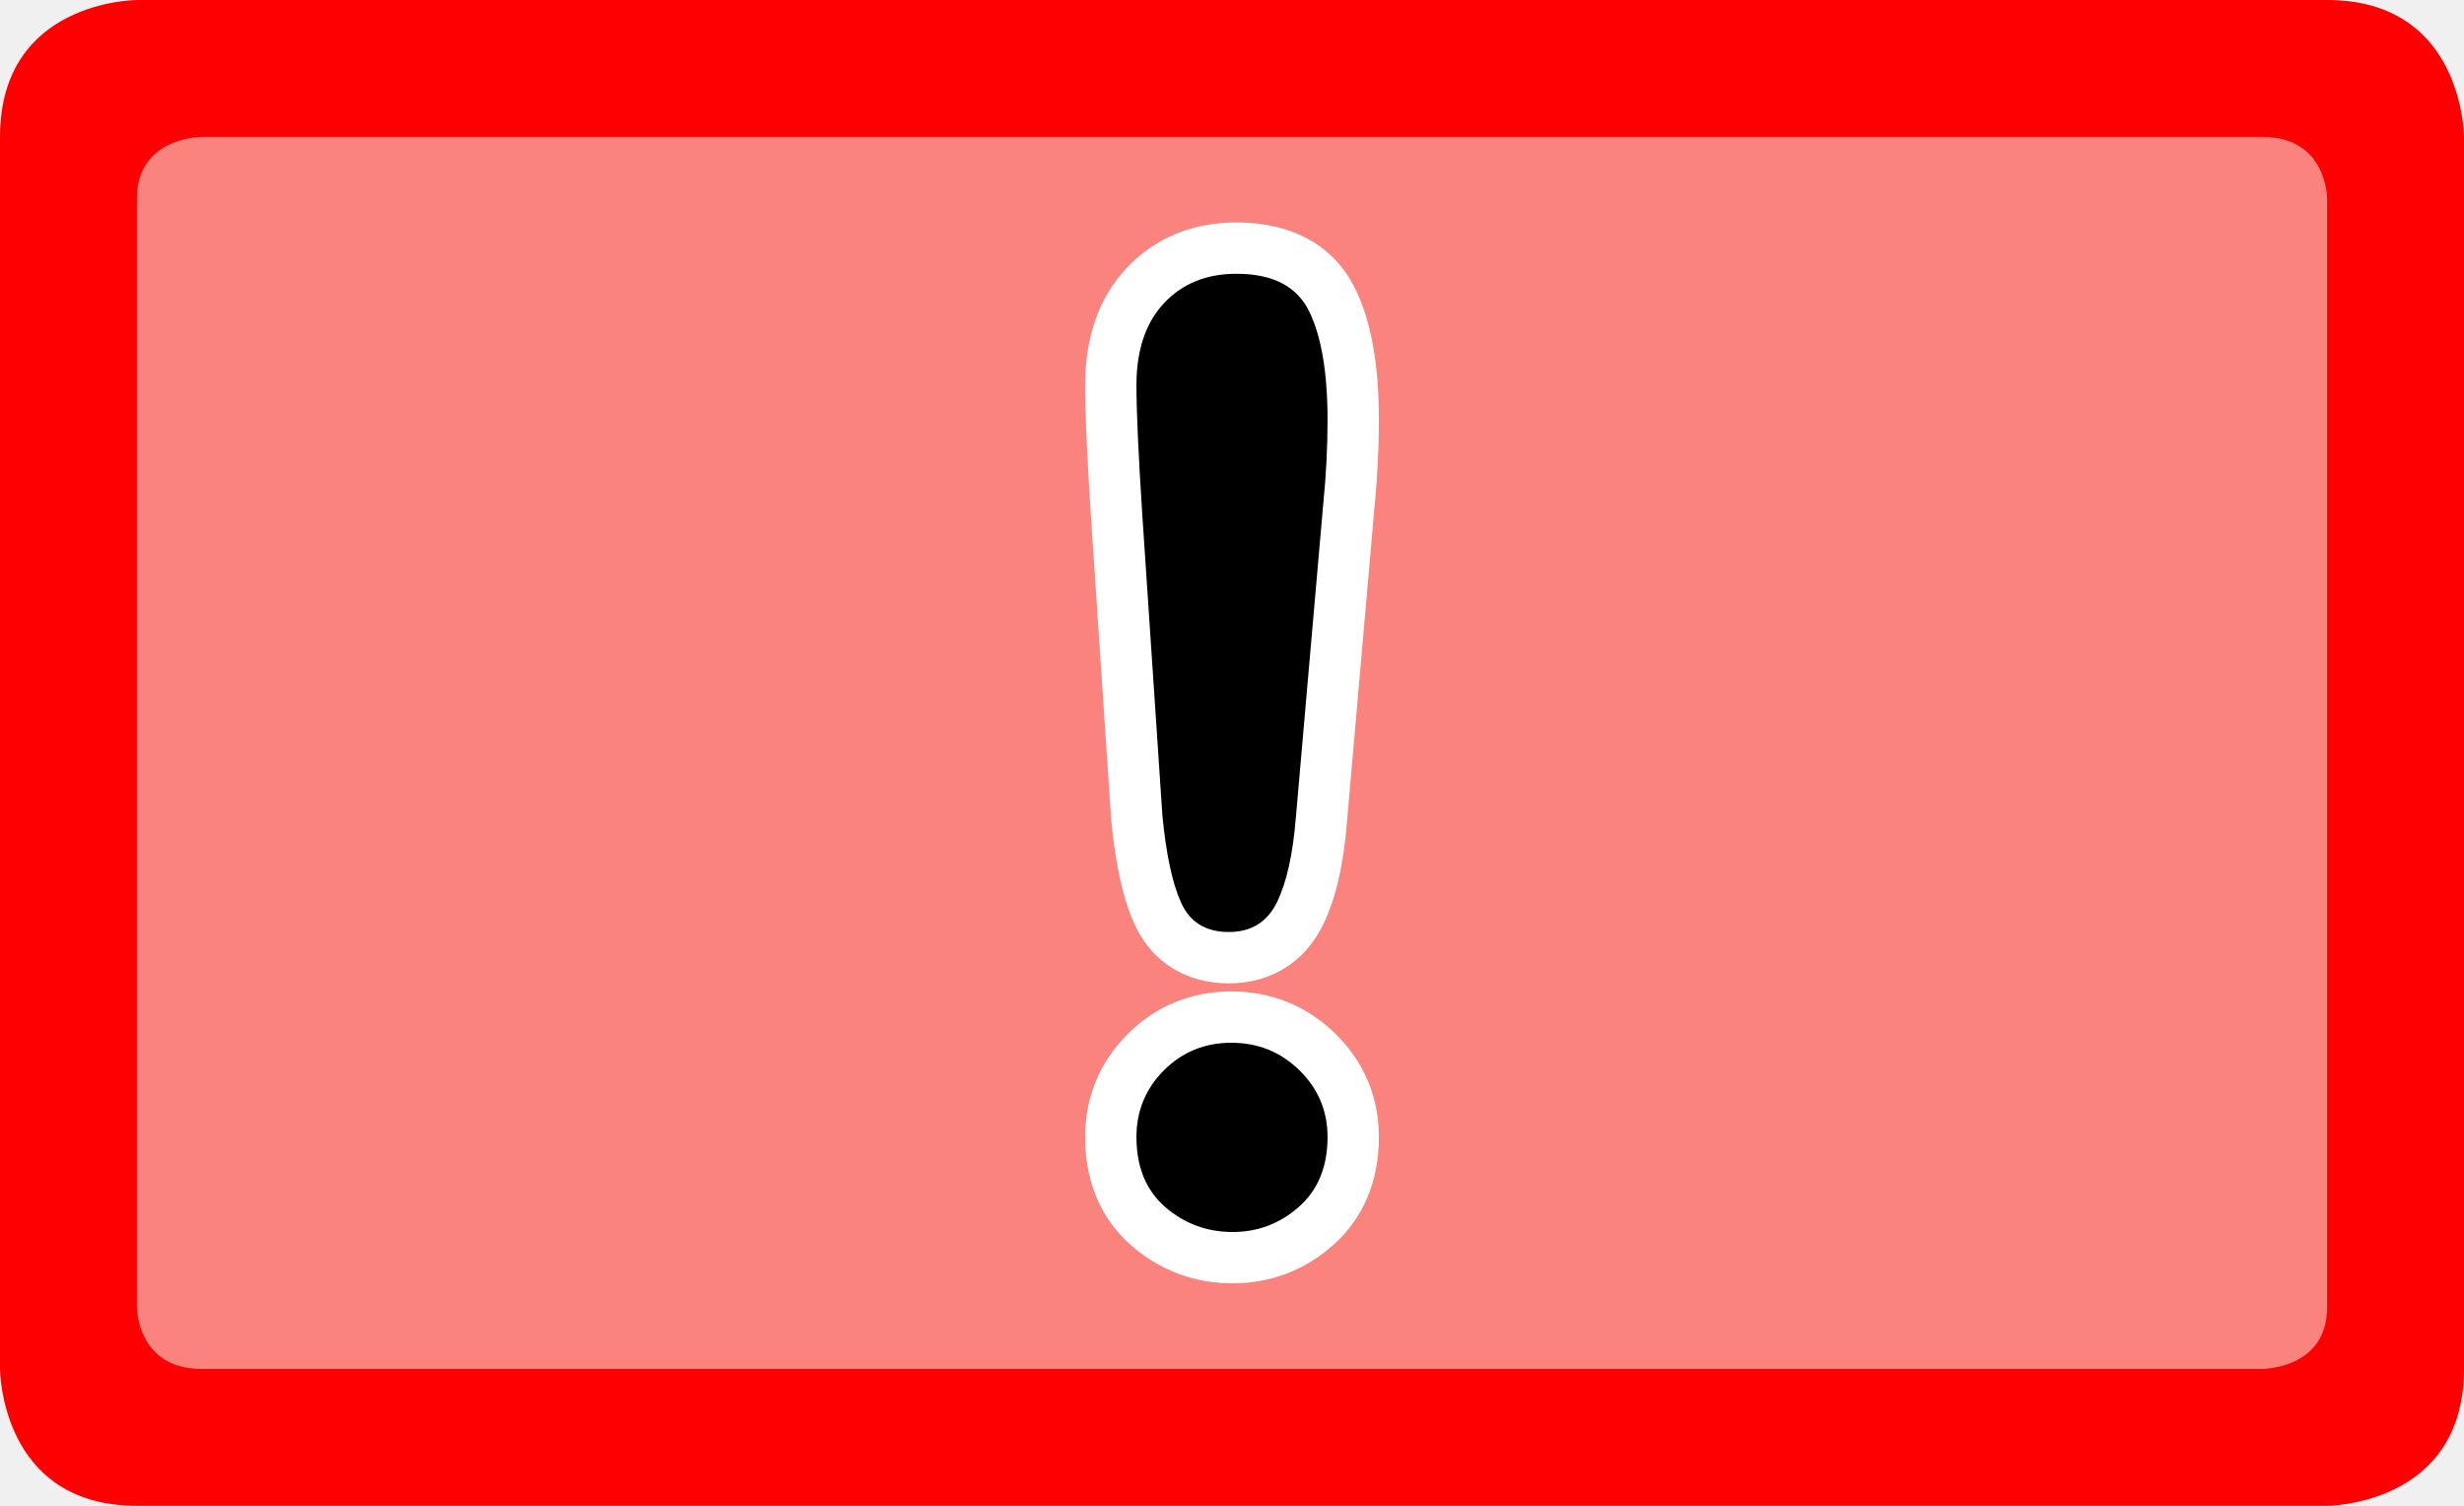
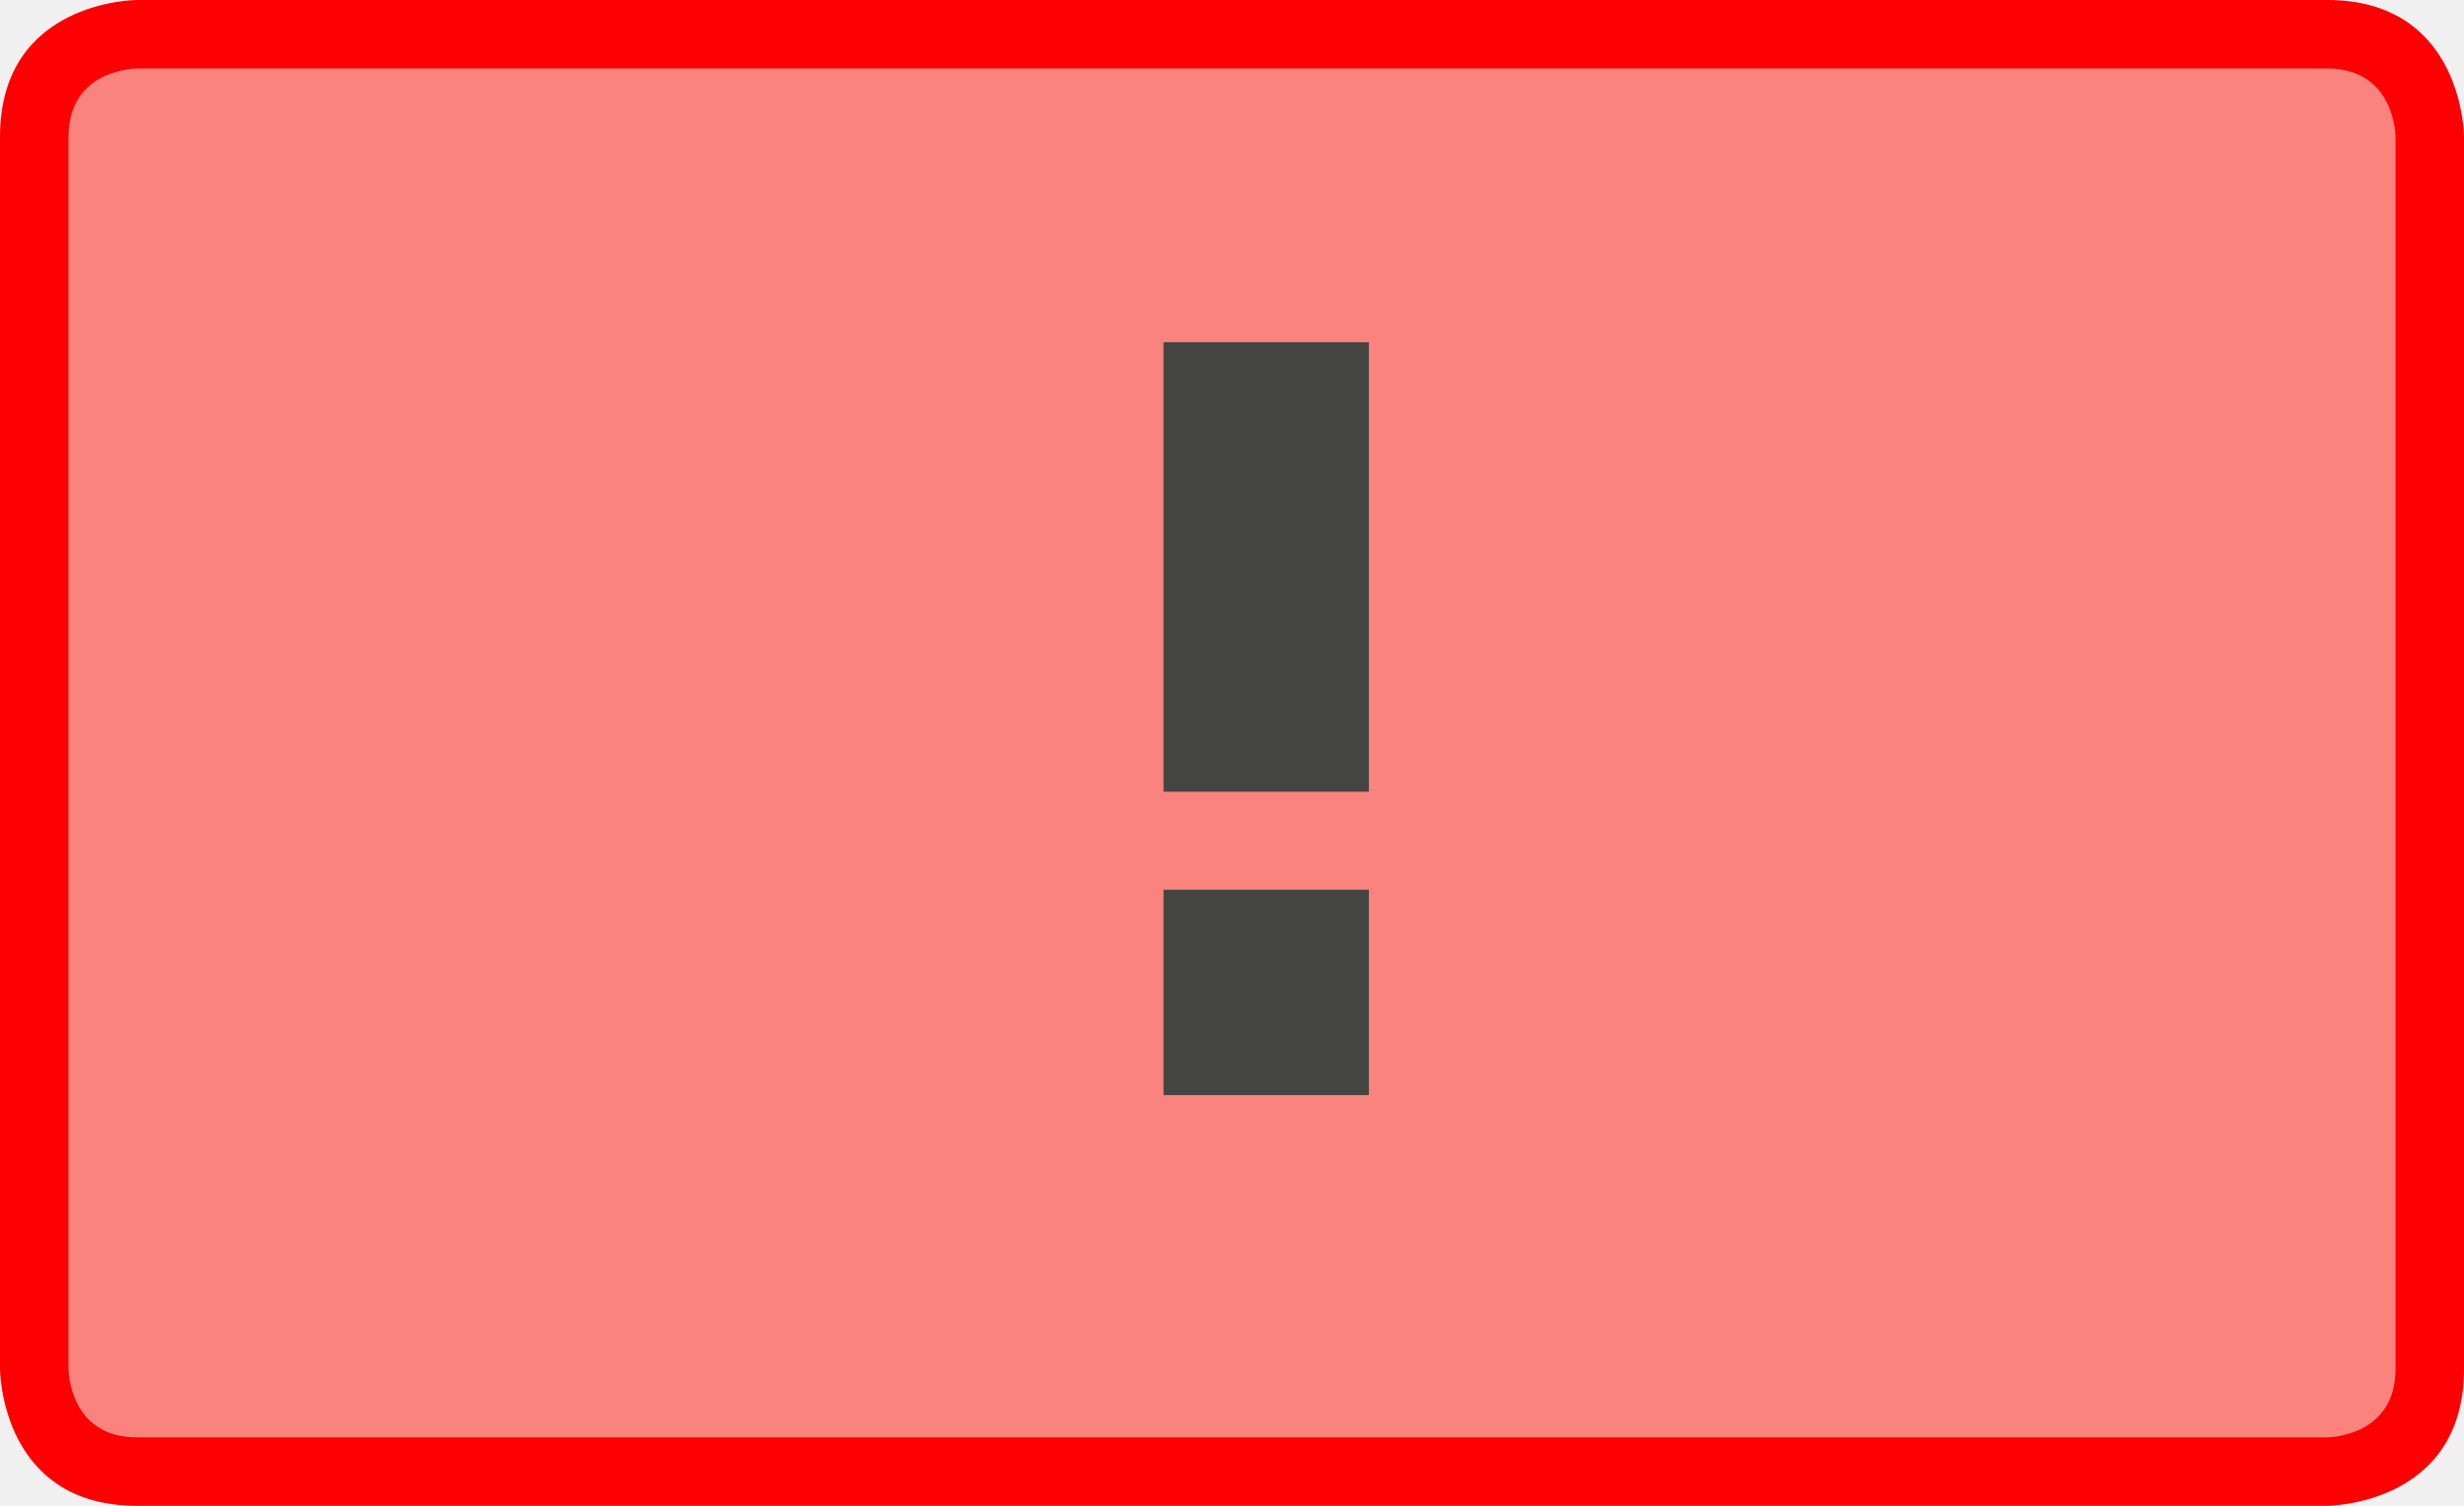
<svg xmlns="http://www.w3.org/2000/svg" version="1.1" x="0" y="0" width="36" height="22" viewBox="0, 0, 36, 22">
  <g id="Background">
    <rect x="0" y="0" width="36" height="22" fill="#000000" fill-opacity="0" />
  </g>
  <g id="Flag">
    <path d="M2,-0 C2,-0 32,-0 34,-0 C36,-0 36,2 36,2 C36,2 36,18 36,20 C36,22 34,22 34,22 C34,22 4,22 2,22 C0,22 -0,20 -0,20 C-0,20 0,3 -0,2 C-0,-0 2,-0 2,-0 z" fill="#FF0002" />
-     <path d="M2.941,2 C2.941,2 32.118,2 33.059,2 C34,2 34,2.9 34,2.9 C34,2.9 34,18.2 34,19.1 C34,20 33.059,20 33.059,20 C33.059,20 3.882,20 2.941,20 C2,20 2,19.1 2,19.1 C2,19.1 2,3.8 2,2.9 C2,2 2.941,2 2.941,2 z" fill="#FA837D" />
-     <g>
-       <path d="M16.983,11.915 L16.687,7.486 Q16.604,6.192 16.604,5.627 Q16.604,4.86 17.006,4.43 Q17.408,4 18.065,4 Q18.86,4 19.128,4.55 Q19.396,5.1 19.396,6.136 Q19.396,6.746 19.332,7.375 L18.934,11.934 Q18.869,12.748 18.657,13.182 Q18.444,13.617 17.954,13.617 Q17.454,13.617 17.26,13.196 Q17.066,12.775 16.983,11.915 z M18.009,18 Q17.445,18 17.024,17.635 Q16.604,17.269 16.604,16.613 Q16.604,16.04 17.006,15.637 Q17.408,15.235 17.991,15.235 Q18.573,15.235 18.985,15.637 Q19.396,16.04 19.396,16.613 Q19.396,17.26 18.98,17.63 Q18.564,18 18.009,18 z" fill="#000000" />
-       <path d="M17.991,14.485 C18.574,14.485 19.094,14.695 19.509,15.101 C19.928,15.51 20.146,16.029 20.146,16.613 C20.146,17.25 19.923,17.795 19.478,18.191 C19.064,18.559 18.563,18.75 18.009,18.75 C17.453,18.75 16.95,18.563 16.533,18.201 C16.08,17.808 15.854,17.259 15.854,16.613 C15.854,16.032 16.066,15.516 16.476,15.107 C16.885,14.697 17.405,14.485 17.991,14.485 z M17.991,15.985 C17.8,15.985 17.663,16.041 17.536,16.168 C17.409,16.295 17.354,16.429 17.354,16.613 C17.354,16.843 17.408,16.975 17.516,17.068 C17.66,17.193 17.813,17.25 18.009,17.25 C18.195,17.25 18.342,17.194 18.482,17.069 C18.592,16.972 18.646,16.839 18.646,16.613 C18.646,16.433 18.591,16.301 18.461,16.174 C18.327,16.043 18.184,15.985 17.991,15.985 z" fill="#FFFFFF" />
-       <path d="M18.065,3.25 C18.862,3.25 19.486,3.573 19.802,4.222 C20.039,4.707 20.146,5.342 20.146,6.136 C20.146,6.569 20.123,7.007 20.079,7.44 L19.681,11.993 C19.632,12.622 19.52,13.124 19.33,13.512 C19.062,14.06 18.566,14.367 17.954,14.367 C17.335,14.367 16.834,14.063 16.579,13.51 C16.408,13.139 16.299,12.637 16.236,11.988 L16.234,11.965 L15.938,7.534 C15.882,6.656 15.854,6.024 15.854,5.627 C15.854,4.937 16.049,4.355 16.458,3.918 C16.873,3.474 17.425,3.25 18.065,3.25 z M18.065,4.75 C17.829,4.75 17.675,4.812 17.554,4.942 C17.426,5.079 17.354,5.294 17.354,5.627 C17.354,5.983 17.381,6.59 17.435,7.436 L17.73,11.847 C17.84,12.614 17.76,12.274 17.939,12.874 L17.954,12.867 C17.995,12.867 17.967,12.884 17.983,12.853 C18.077,12.661 18.15,12.331 18.187,11.869 L18.586,7.298 C18.626,6.904 18.646,6.517 18.646,6.136 C18.646,5.55 18.575,5.127 18.454,4.879 C18.412,4.794 18.328,4.75 18.065,4.75 z" fill="#FFFFFF" />
-     </g>
-     <path d="M16.983,11.915 L16.687,7.486 Q16.604,6.192 16.604,5.627 Q16.604,4.86 17.006,4.43 Q17.408,4 18.065,4 Q18.86,4 19.128,4.55 Q19.396,5.1 19.396,6.136 Q19.396,6.746 19.332,7.375 L18.934,11.934 Q18.869,12.748 18.657,13.182 Q18.444,13.617 17.954,13.617 Q17.454,13.617 17.26,13.196 Q17.066,12.775 16.983,11.915 z M18.009,18 Q17.445,18 17.024,17.635 Q16.604,17.269 16.604,16.613 Q16.604,16.04 17.006,15.637 Q17.408,15.235 17.991,15.235 Q18.573,15.235 18.985,15.637 Q19.396,16.04 19.396,16.613 Q19.396,17.26 18.98,17.63 Q18.564,18 18.009,18 z" fill="#000000" />
+     <path d="M2,1 C2,1 33,1 34,1 C35,1 35,2 35,2 C35,2 35,19 35,20 C35,21 34,21 34,21 C34,21 3,21 2,21 C1,21 1,20 1,20 C1,20 1,3 1,2 C1,1 2,1 2,1 z" fill="#FA837D" />
+     <path d="M17,5 L20,5 L20,11.567 L17,11.567 z M17,13 L20,13 L20,16 L17,16 z" fill="#444443" />
  </g>
</svg>
